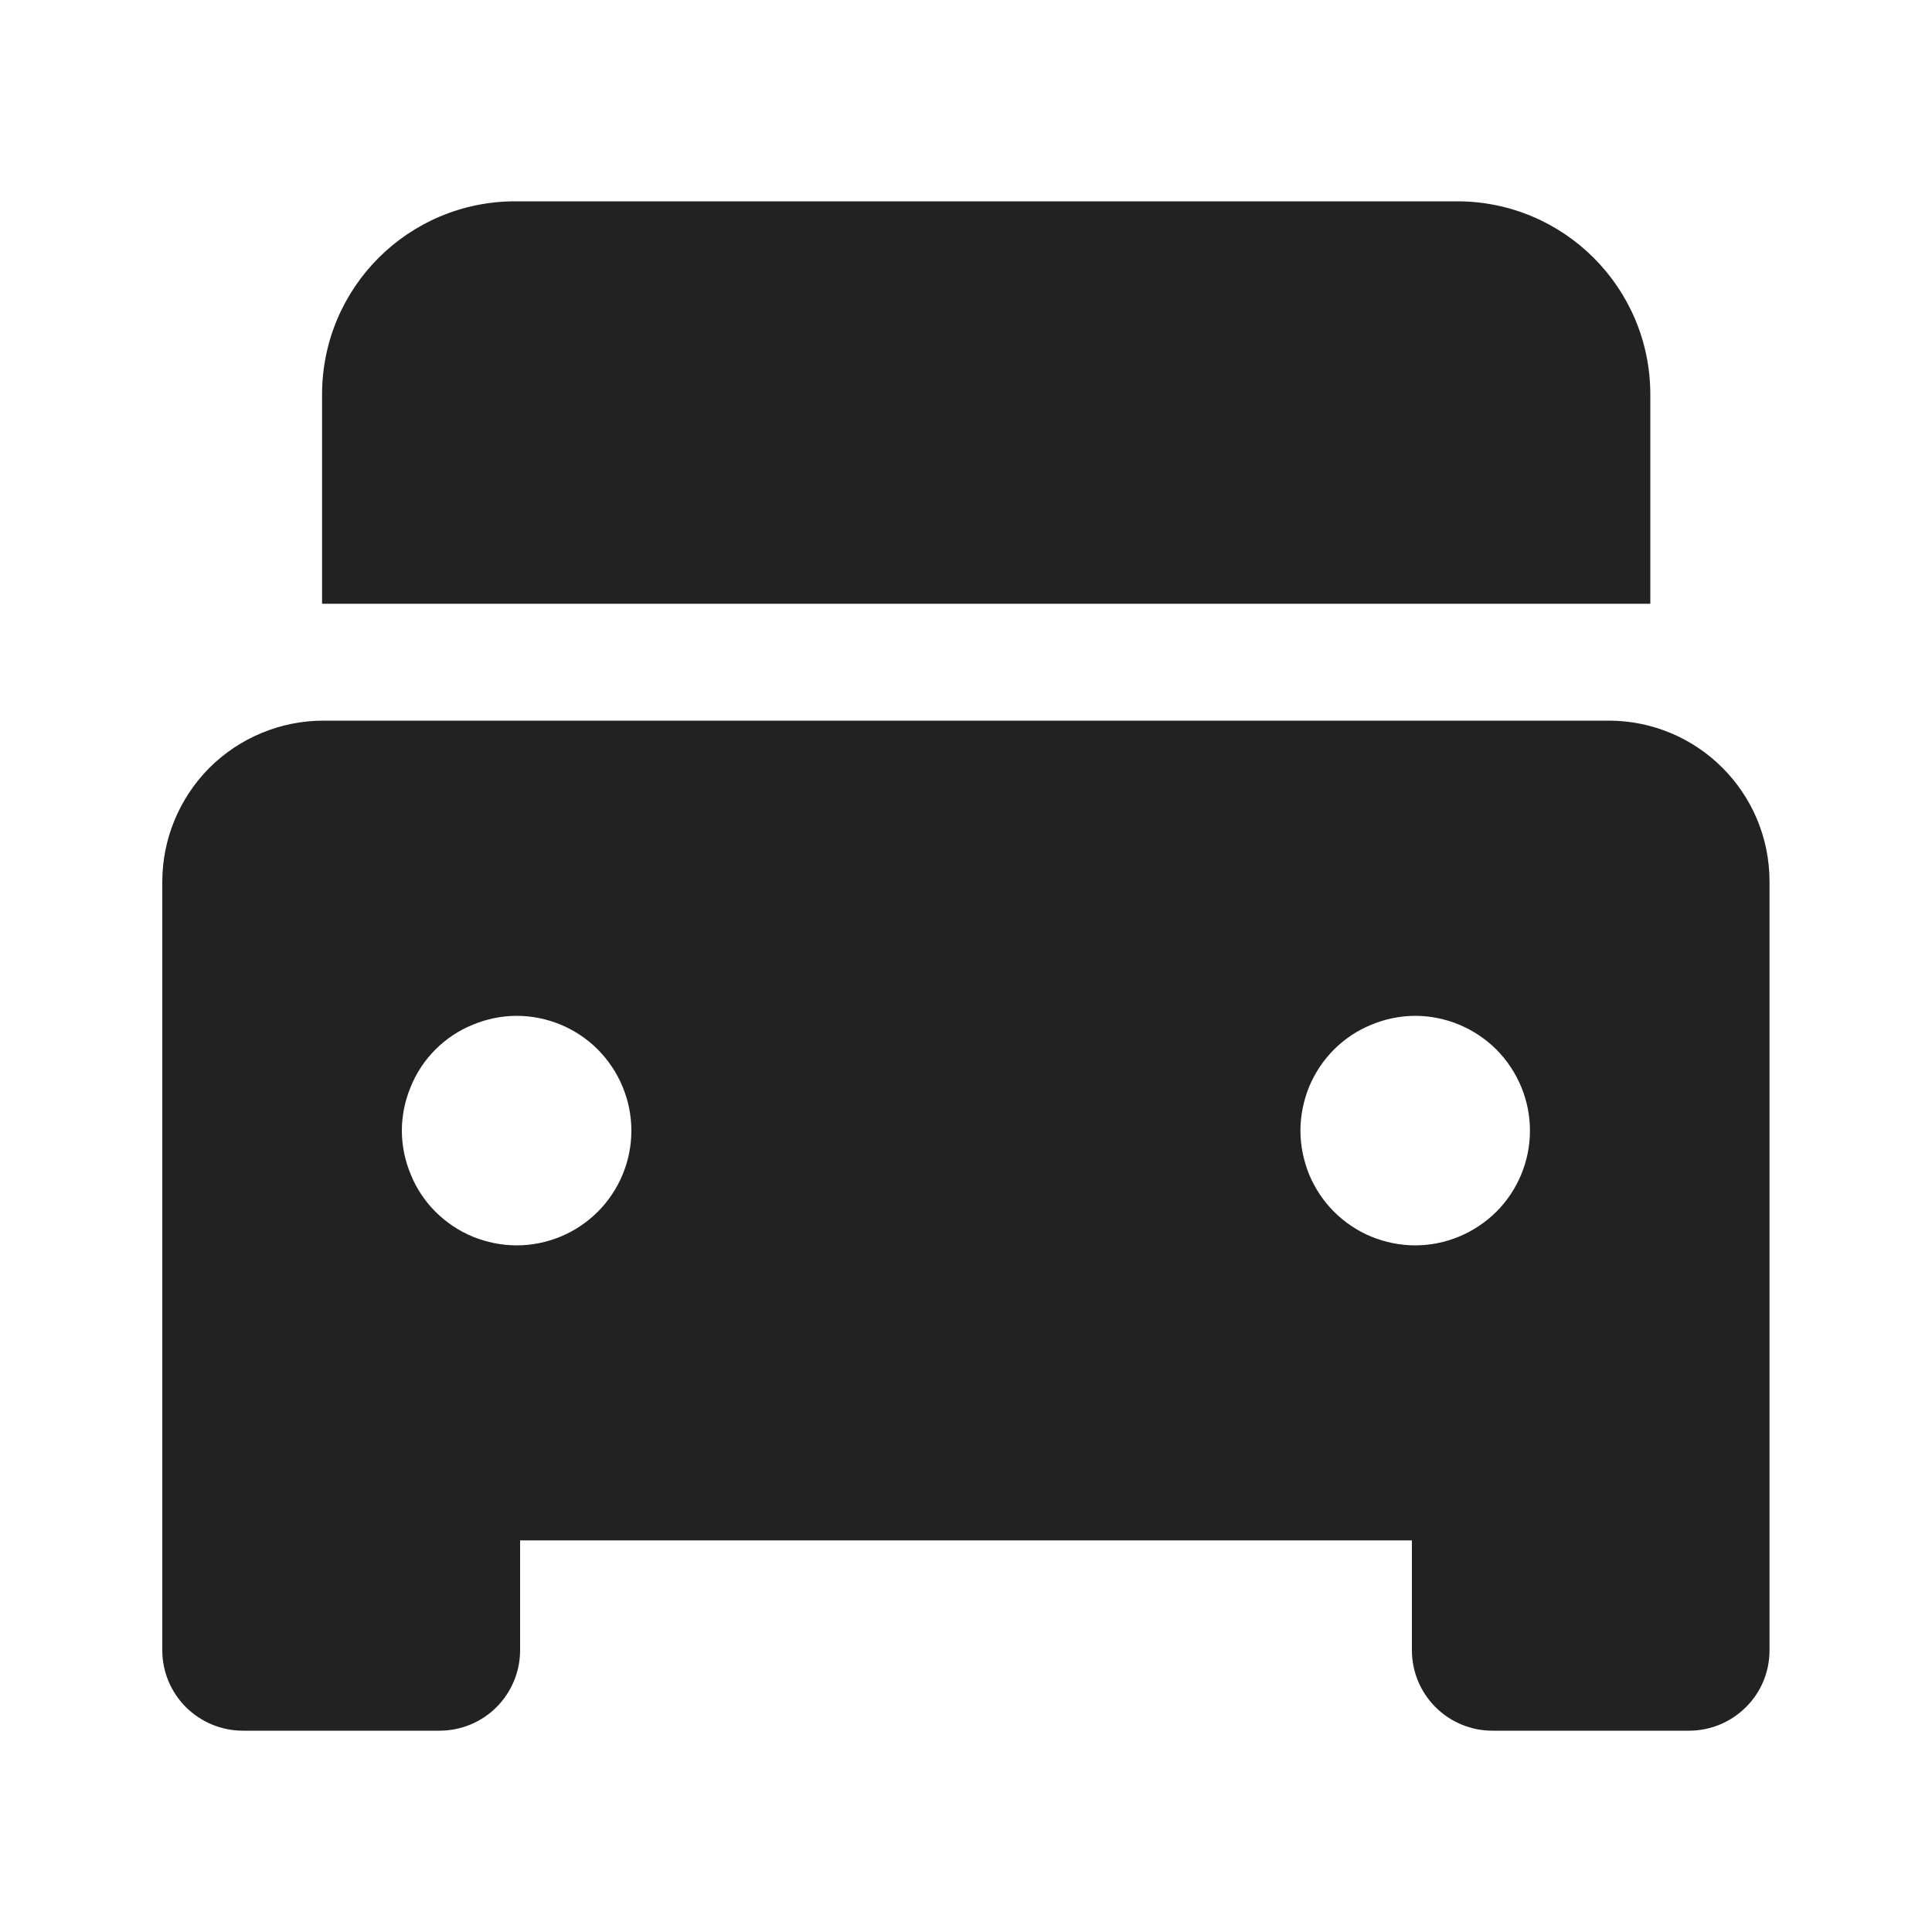
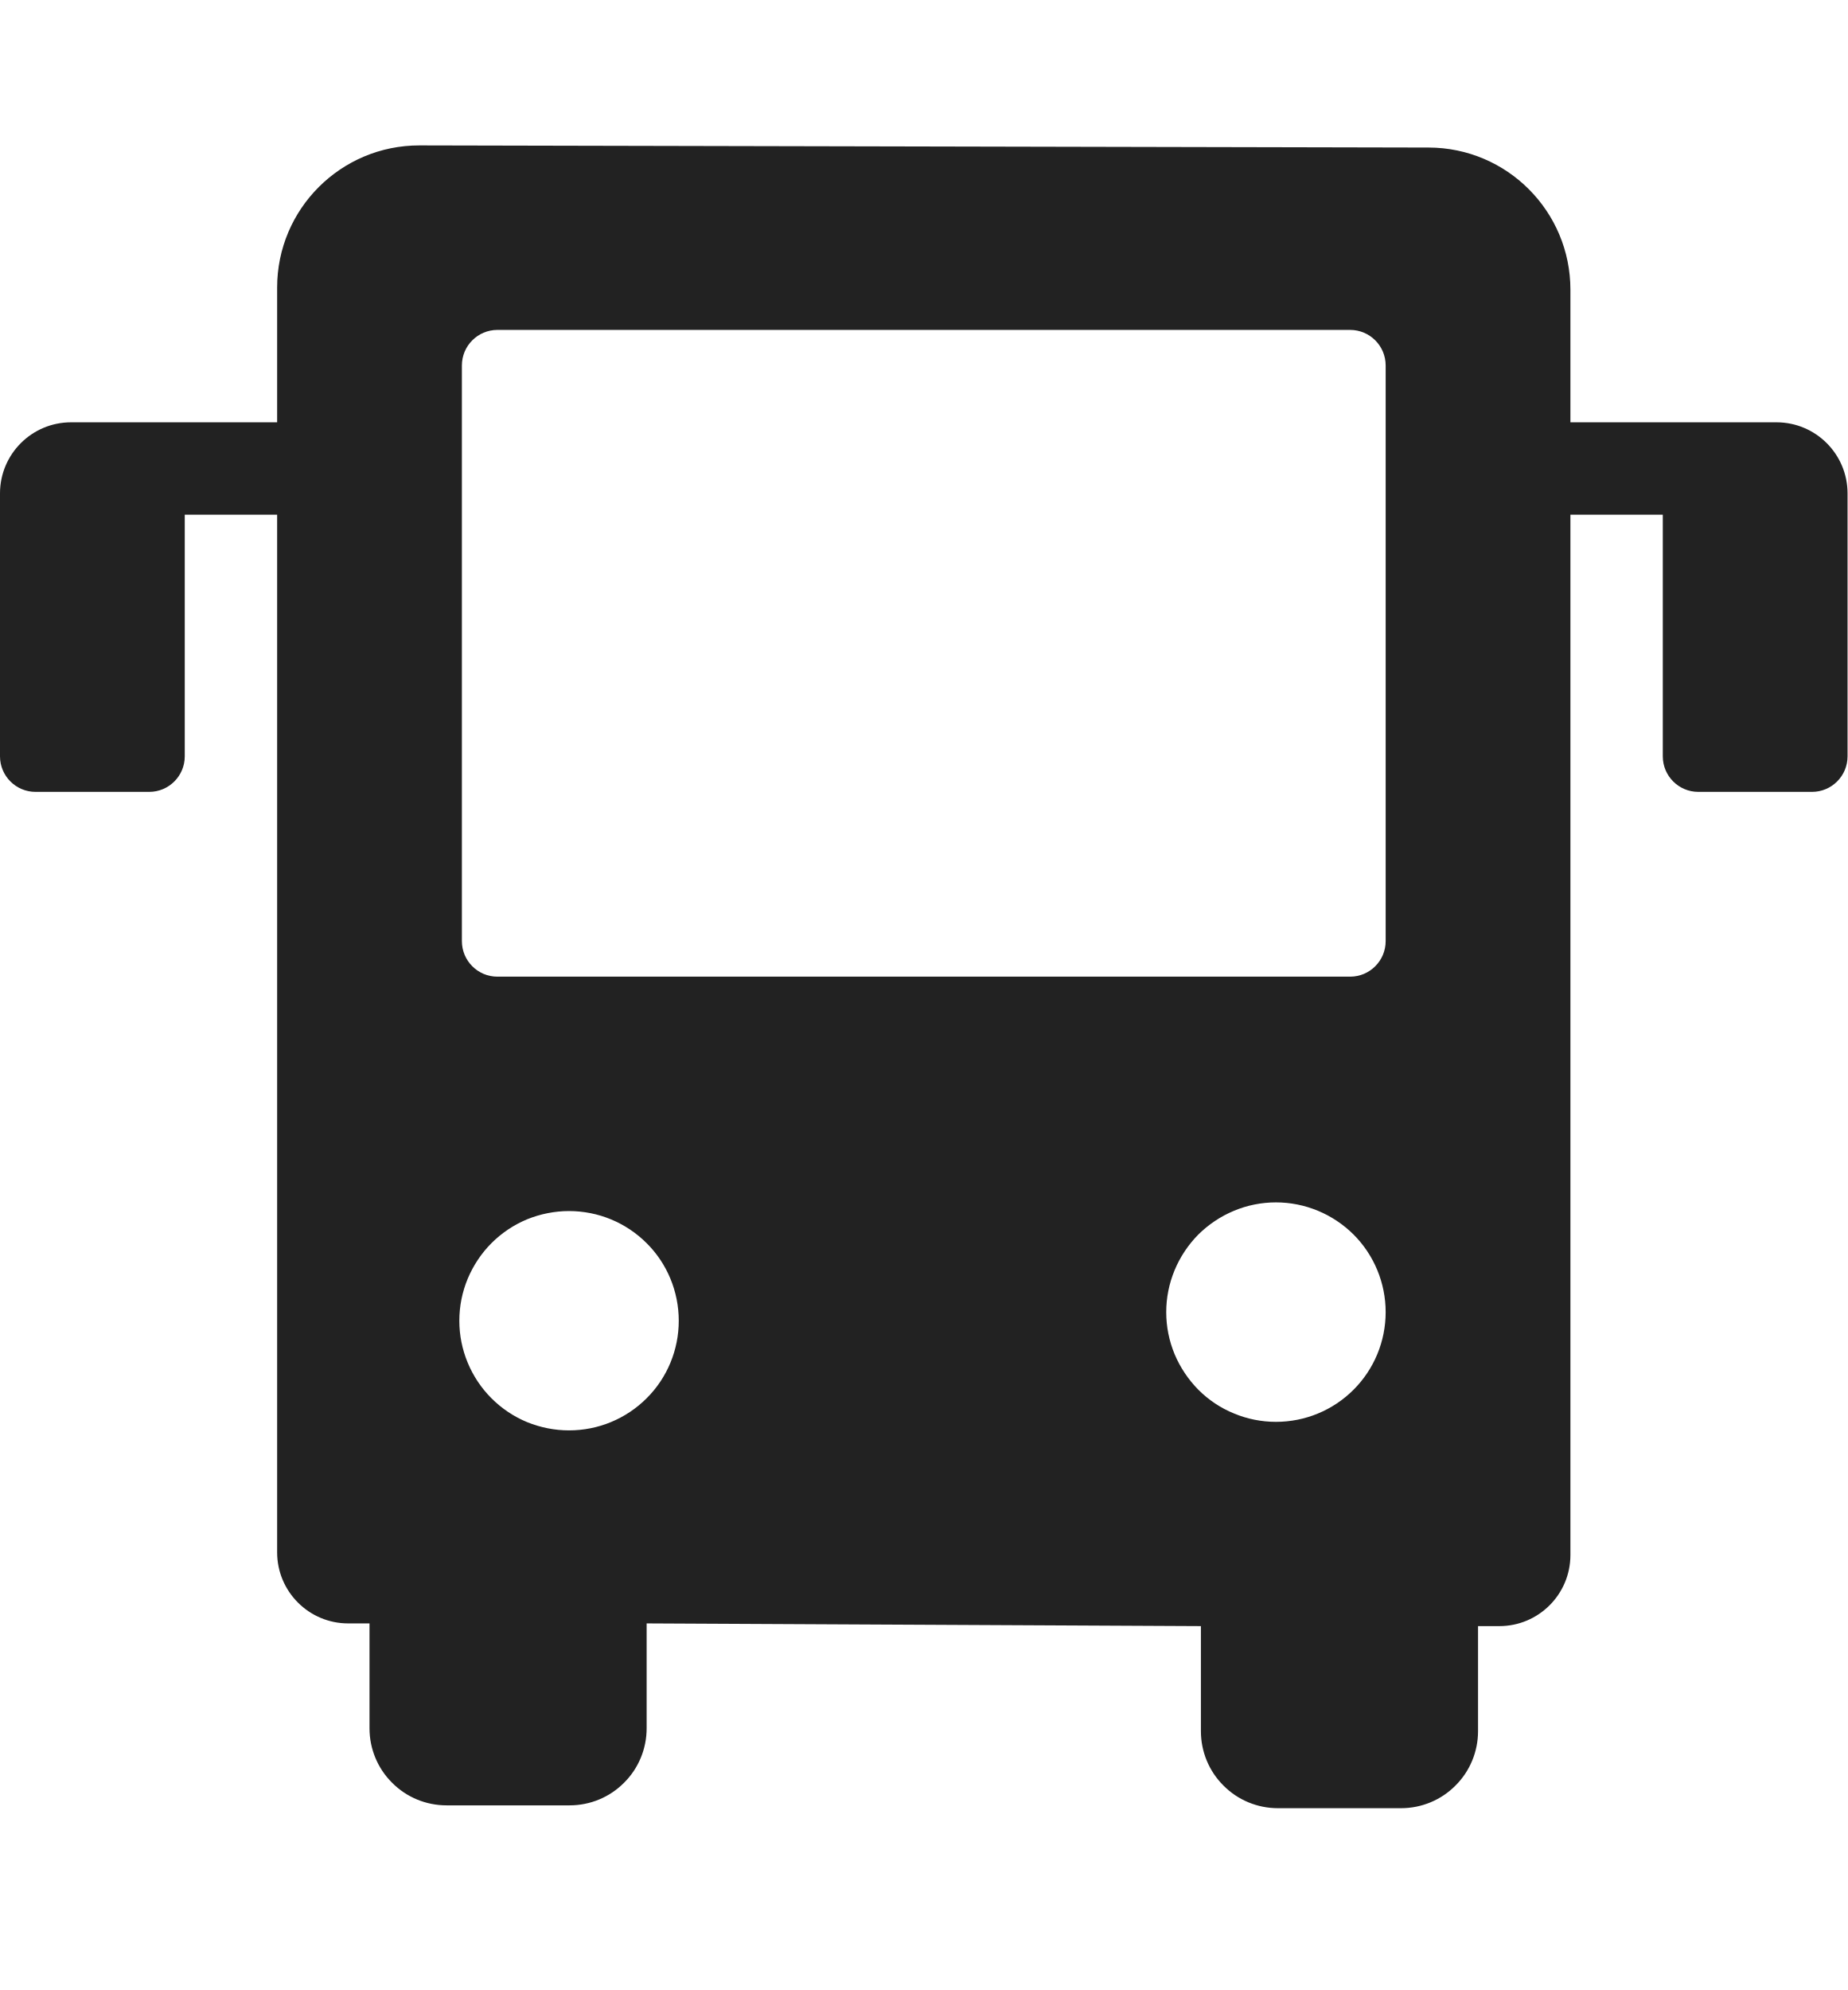
- <svg xmlns="http://www.w3.org/2000/svg" width="10" height="10" viewBox="0 0 10 10" fill="none">
-   <path fill-rule="evenodd" clip-rule="evenodd" d="M7.325 6.446C7.247 6.446 7.17 6.43 7.098 6.401C7.026 6.371 6.96 6.327 6.905 6.272C6.85 6.217 6.806 6.151 6.776 6.079C6.747 6.007 6.731 5.93 6.731 5.852C6.731 5.774 6.747 5.697 6.776 5.625C6.806 5.553 6.85 5.487 6.905 5.432C6.96 5.377 7.026 5.333 7.098 5.304C7.17 5.274 7.247 5.258 7.325 5.258C7.482 5.258 7.633 5.321 7.745 5.432C7.856 5.544 7.919 5.695 7.919 5.852C7.919 6.01 7.856 6.161 7.745 6.272C7.633 6.383 7.482 6.446 7.325 6.446ZM2.674 6.446C2.596 6.446 2.519 6.43 2.447 6.401C2.375 6.371 2.309 6.327 2.254 6.272C2.199 6.217 2.155 6.151 2.126 6.079C2.096 6.007 2.08 5.93 2.08 5.852C2.08 5.774 2.096 5.697 2.126 5.625C2.155 5.553 2.199 5.487 2.254 5.432C2.309 5.377 2.375 5.333 2.447 5.304C2.519 5.274 2.596 5.258 2.674 5.258C2.832 5.258 2.983 5.321 3.094 5.432C3.205 5.544 3.268 5.695 3.268 5.852C3.268 6.01 3.205 6.161 3.094 6.272C2.983 6.383 2.832 6.446 2.674 6.446ZM8.326 3.73H1.674C1.453 3.73 1.241 3.818 1.084 3.974C0.928 4.131 0.84 4.343 0.84 4.564V8.542C0.84 8.652 0.884 8.758 0.962 8.836C1.041 8.914 1.146 8.958 1.257 8.958H2.275C2.386 8.958 2.492 8.914 2.57 8.836C2.648 8.758 2.692 8.652 2.692 8.542V7.973H7.308V8.542C7.308 8.652 7.352 8.758 7.43 8.836C7.508 8.914 7.614 8.958 7.724 8.958H8.743C8.853 8.958 8.959 8.914 9.037 8.836C9.116 8.758 9.159 8.652 9.159 8.542V4.563C9.159 4.103 8.787 3.73 8.326 3.73" fill="#222222" />
-   <path d="M1.667 2.042C1.667 1.489 2.114 1.042 2.667 1.042H7.542C8.094 1.042 8.542 1.489 8.542 2.042V3.125H1.667V2.042Z" fill="#222222" />
+ <svg xmlns="http://www.w3.org/2000/svg" width="13" height="14" viewBox="0 0 13 14" fill="none">
+   <path fill-rule="evenodd" clip-rule="evenodd" d="M2.759 12.542C2.657 12.441 2.6 12.303 2.6 12.159V11.421H2.45C2.174 11.421 1.95 11.197 1.95 10.921V3.621H1.3V5.321C1.3 5.459 1.188 5.571 1.05 5.571H0.25C0.112 5.571 0 5.459 0 5.321V3.471C0 3.195 0.224 2.971 0.5 2.971H1.95V2.023C1.95 1.47 2.399 1.022 2.952 1.023L10.052 1.038C10.604 1.039 11.05 1.487 11.05 2.038V2.971H12.5C12.776 2.971 13 3.195 13 3.471V5.321C13 5.459 12.888 5.571 12.75 5.571H11.95C11.812 5.571 11.7 5.459 11.7 5.321V3.621H11.05V10.94C11.05 11.216 10.826 11.44 10.55 11.44H10.4V12.179C10.4 12.323 10.343 12.461 10.241 12.562C10.14 12.664 10.002 12.721 9.858 12.721H8.992C8.848 12.721 8.71 12.664 8.609 12.562C8.507 12.461 8.45 12.323 8.45 12.179V11.44L4.55 11.421V12.159C4.55 12.303 4.493 12.441 4.391 12.542C4.29 12.644 4.152 12.701 4.008 12.701H3.142C2.998 12.701 2.86 12.644 2.759 12.542ZM8.978 10.003C8.877 10.003 8.776 9.983 8.683 9.944C8.589 9.906 8.504 9.849 8.432 9.777C8.361 9.705 8.304 9.62 8.265 9.527C8.226 9.433 8.206 9.333 8.206 9.231C8.206 9.13 8.226 9.03 8.265 8.936C8.304 8.842 8.361 8.757 8.432 8.685C8.504 8.614 8.589 8.557 8.683 8.518C8.776 8.479 8.877 8.459 8.978 8.459C9.183 8.459 9.379 8.541 9.524 8.685C9.669 8.83 9.75 9.027 9.75 9.231C9.75 9.436 9.669 9.632 9.524 9.777C9.379 9.922 9.183 10.003 8.978 10.003ZM4.004 10.063C3.903 10.063 3.803 10.043 3.709 10.005C3.615 9.966 3.53 9.909 3.458 9.837C3.387 9.766 3.33 9.681 3.291 9.587C3.252 9.493 3.232 9.393 3.232 9.292C3.232 9.19 3.252 9.09 3.291 8.996C3.33 8.903 3.387 8.817 3.458 8.746C3.53 8.674 3.615 8.617 3.709 8.578C3.803 8.54 3.903 8.52 4.004 8.52C4.209 8.52 4.405 8.601 4.55 8.746C4.695 8.89 4.776 9.087 4.776 9.292C4.776 9.496 4.695 9.693 4.55 9.837C4.405 9.982 4.209 10.063 4.004 10.063ZM3.5 2.321C3.362 2.321 3.25 2.433 3.25 2.571V6.621C3.25 6.759 3.362 6.871 3.5 6.871H9.5C9.638 6.871 9.75 6.759 9.75 6.621V2.571C9.75 2.433 9.638 2.321 9.5 2.321H3.5Z" fill="#222222" />
</svg>
